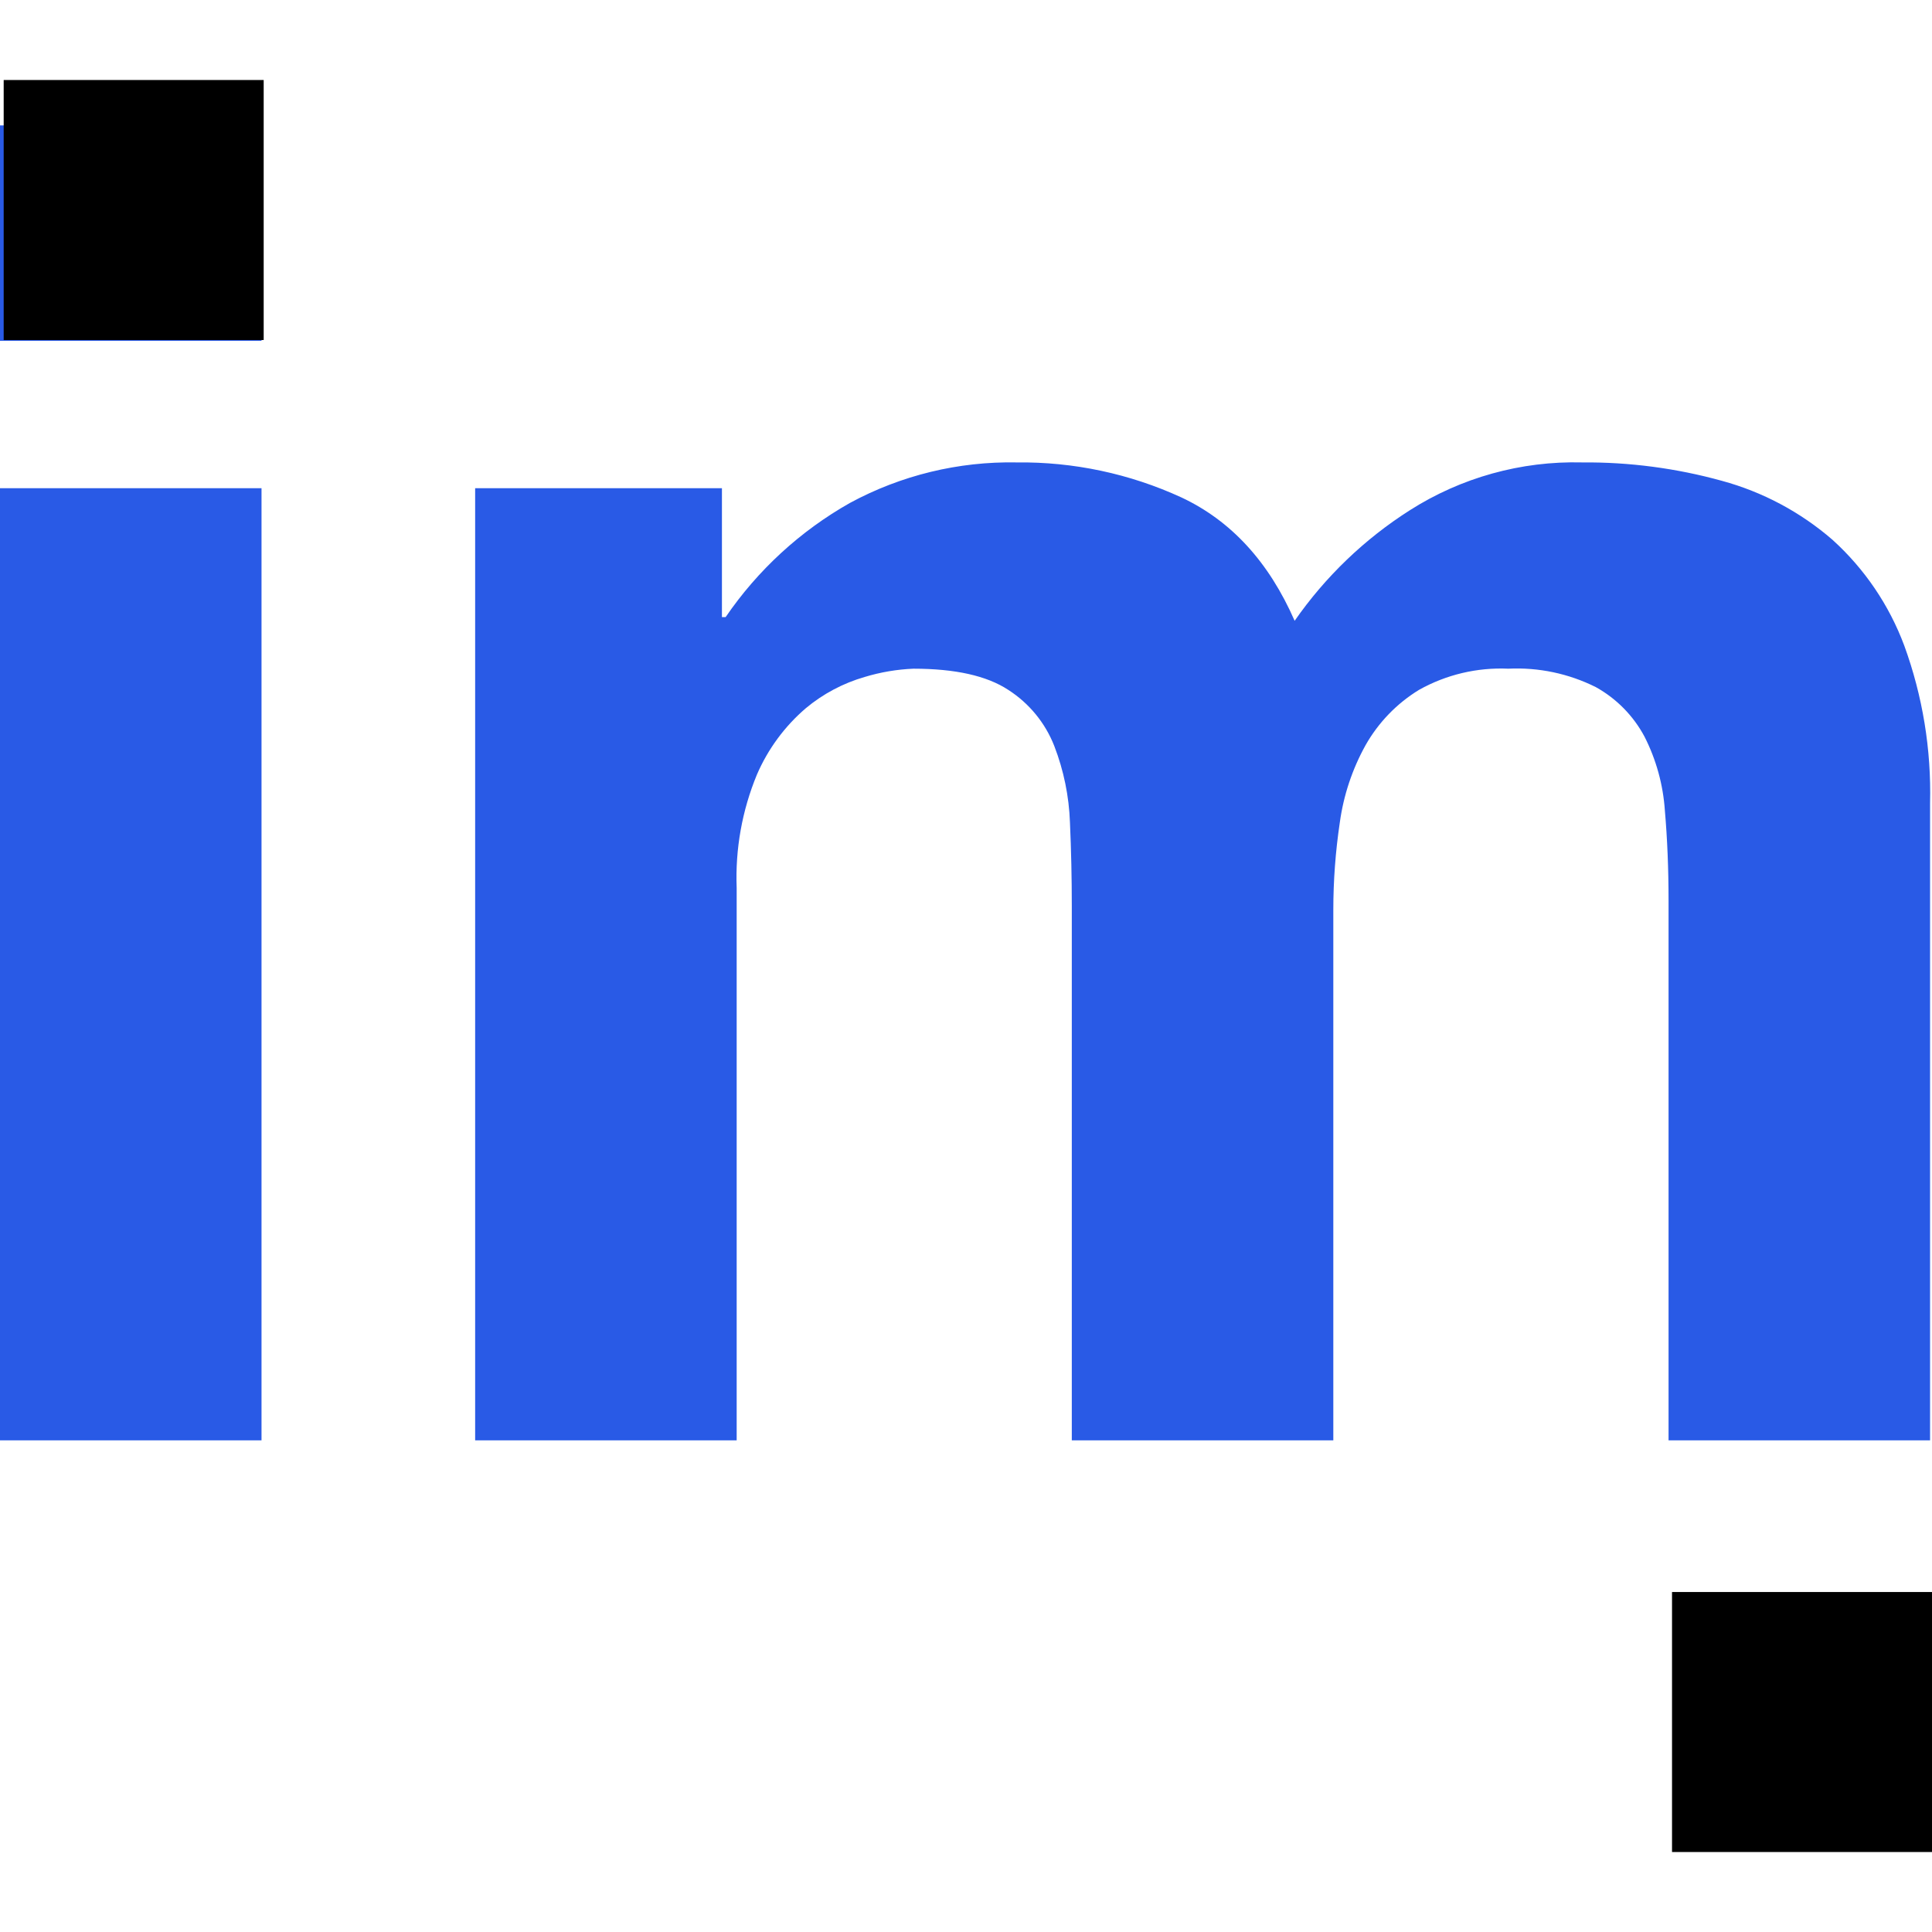
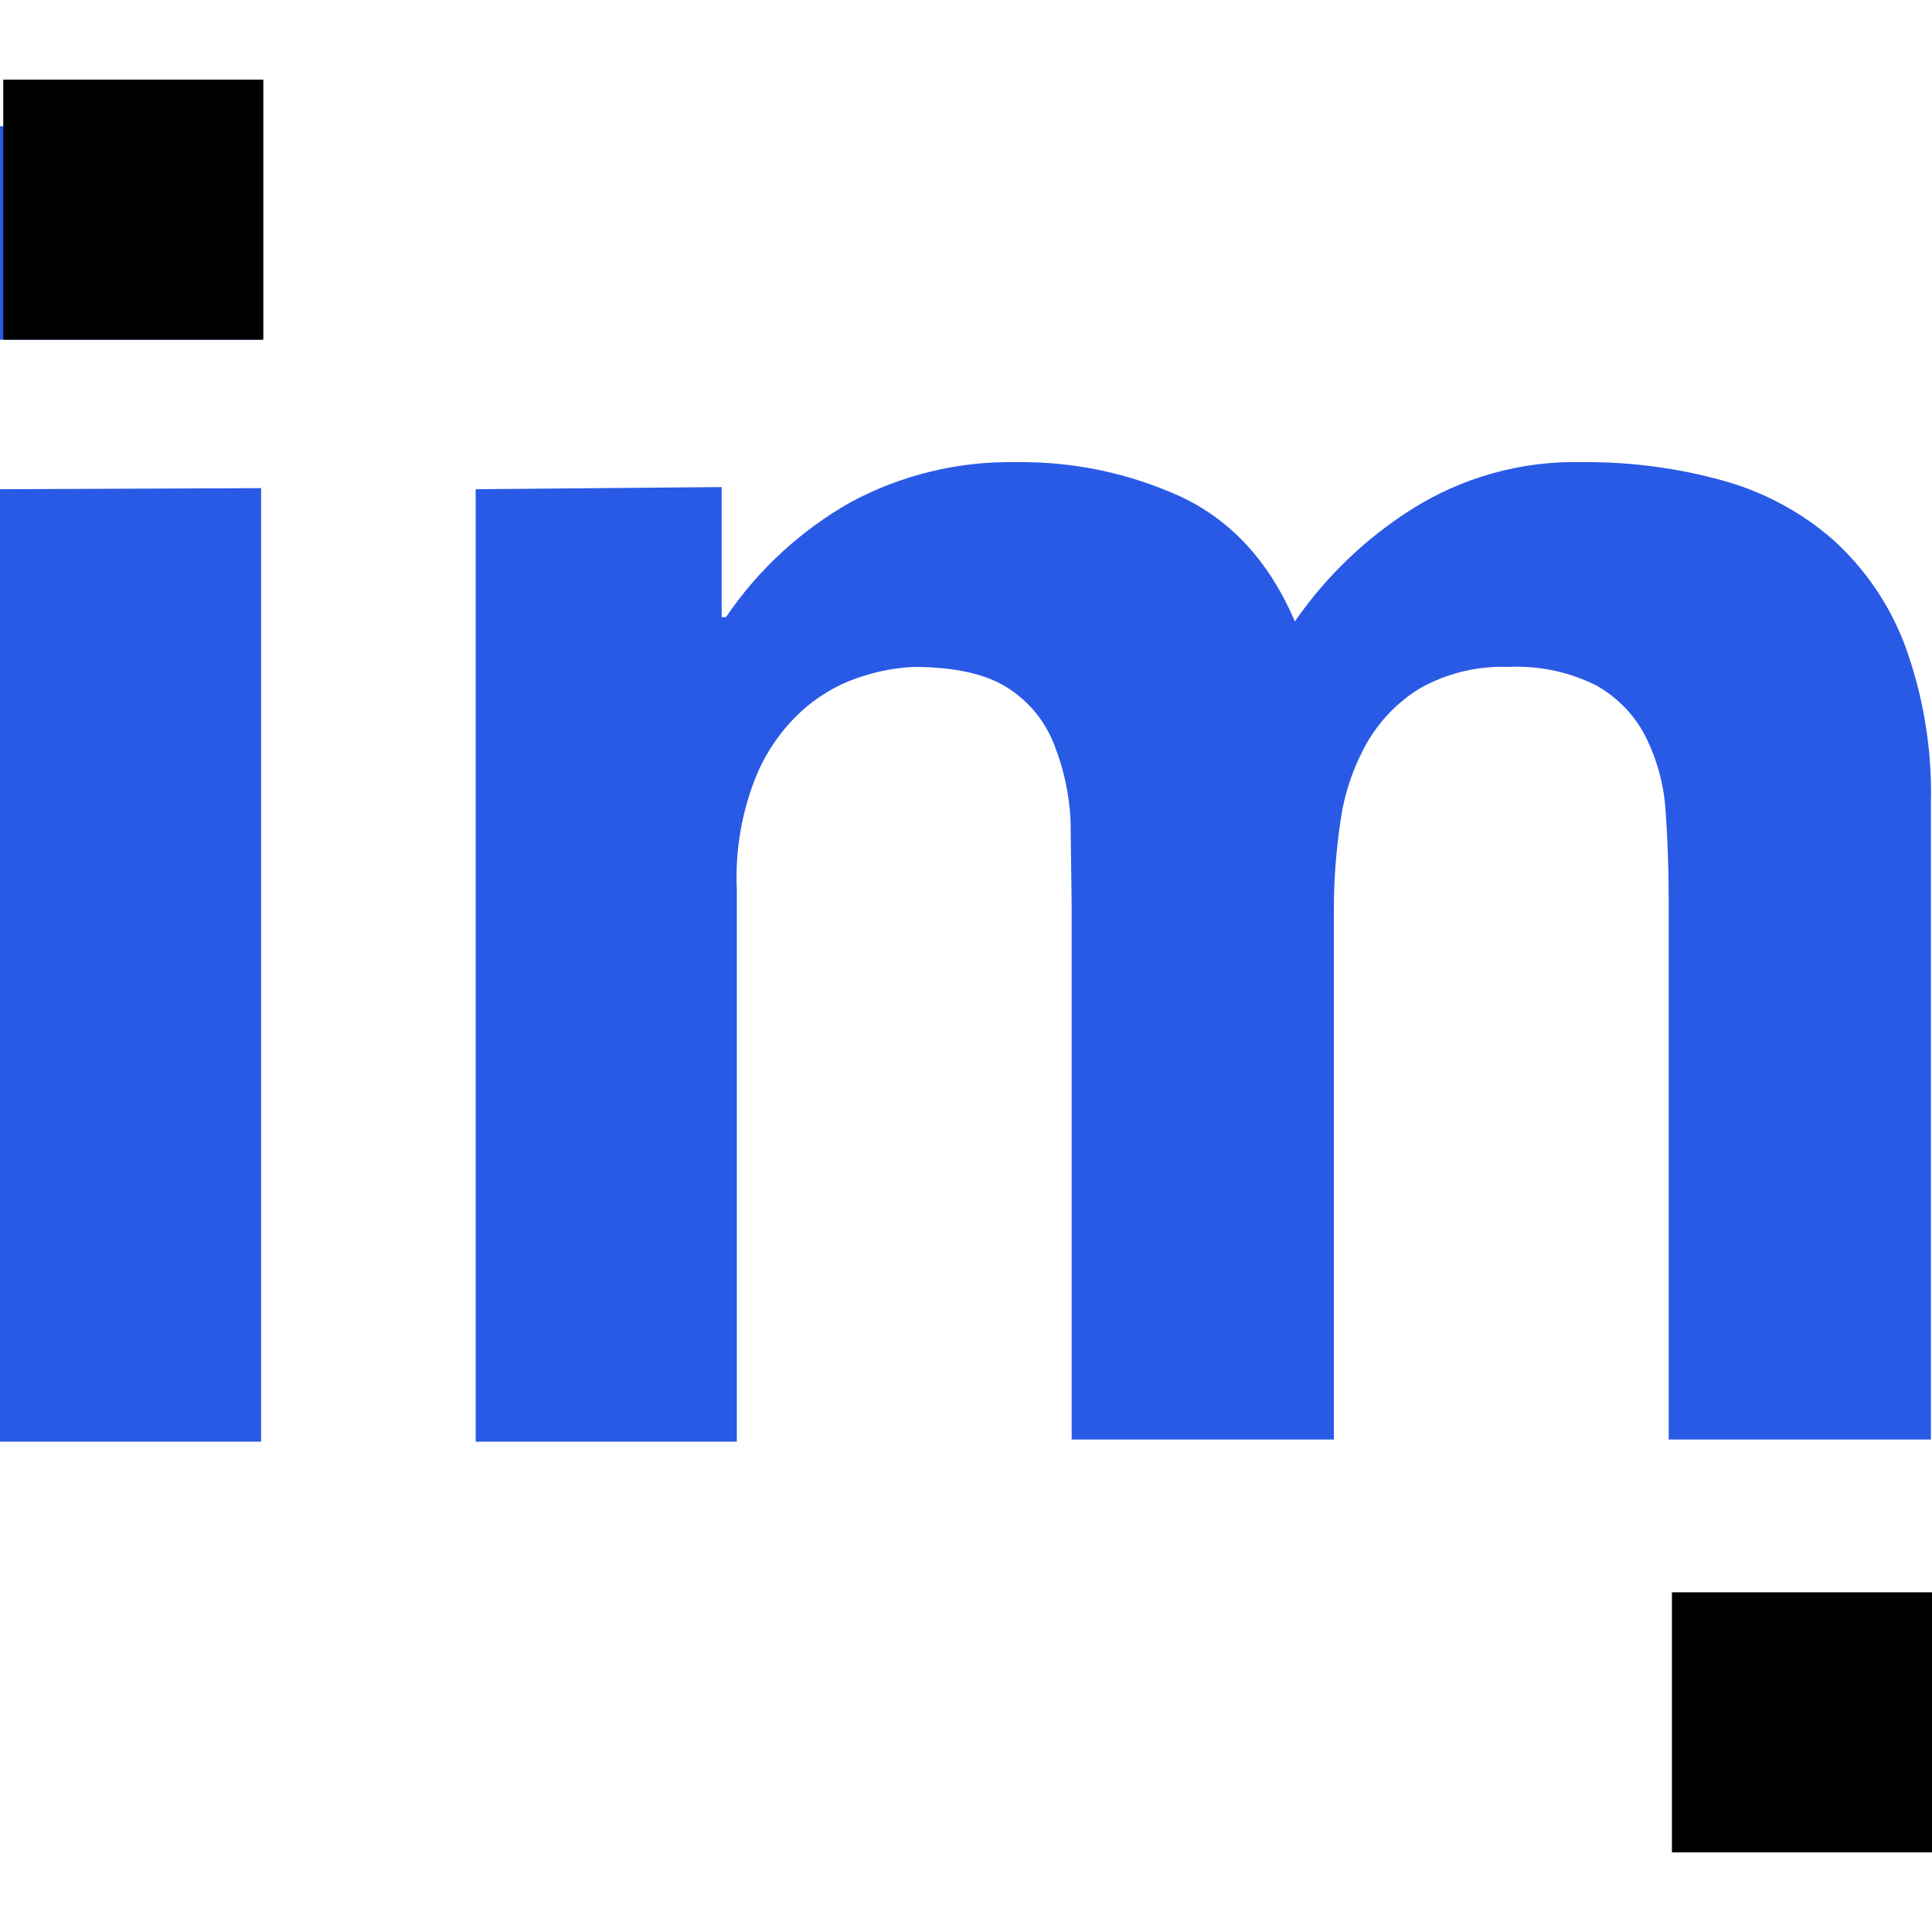
- <svg xmlns="http://www.w3.org/2000/svg" width="32" height="32" viewBox="0 0 178.338 163.568">
-   <g transform="translate(-160.86 -168.43)">
-     <path d="M34-101.49v-19.89H9.86v19.89ZM9.86-87.89V0H34V-87.89Zm43.86,0V0H77.86V-51a24.843,24.843,0,0,1,1.87-10.455,16.88,16.88,0,0,1,4.505-6.12,14.951,14.951,0,0,1,5.44-2.89,18.09,18.09,0,0,1,4.5-.765q5.78,0,8.755,1.955a10.85,10.85,0,0,1,4.25,5.185,21.711,21.711,0,0,1,1.445,7.055q.17,3.825.17,7.735V0h24.14V-48.96a54.741,54.741,0,0,1,.6-8.075,20.422,20.422,0,0,1,2.38-7.14,14.164,14.164,0,0,1,4.93-5.1,15.442,15.442,0,0,1,8.245-1.955,16.294,16.294,0,0,1,8.075,1.7,11.322,11.322,0,0,1,4.505,4.59,17.678,17.678,0,0,1,1.87,6.8q.34,3.91.34,8.33V0h24.14V-58.82a39.64,39.64,0,0,0-2.38-14.535,24.921,24.921,0,0,0-6.63-9.775,26.01,26.01,0,0,0-10.2-5.44,46.875,46.875,0,0,0-12.92-1.7,28.248,28.248,0,0,0-15.9,4.42,37.416,37.416,0,0,0-10.625,10.2q-3.57-8.16-10.455-11.39A35.377,35.377,0,0,0,103.7-90.27a31.083,31.083,0,0,0-15.385,3.74A34.377,34.377,0,0,0,76.84-75.99H76.5v-11.9Z" transform="translate(151 294)" fill="#295ae6" />
-     <path d="M161.2,164.43v24h24v-24Z" transform="translate(154 143.57)" />
-     <path d="M161.2,164.43v24h24v-24Z" transform="translate(0 4)" />
-   </g>
+ <svg xmlns="http://www.w3.org/2000/svg" width="32" height="32" viewBox="0 0 178.3 163.6">
+   <path d="M24.1 24V4.3H0V24zM0 37.8v87.9h24.1v-88zm43.9 0v87.9H68v-51A24.8 24.8 0 0169.9 64a16.9 16.9 0 014.5-6.1 15 15 0 015.4-2.9 18 18 0 014.5-.8q5.8 0 8.8 2a10.8 10.8 0 014.2 5.2 21.7 21.7 0 011.5 7l.1 7.8v49.3h24.2v-49a54.7 54.7 0 01.6-8 20.4 20.4 0 012.4-7.2 14.2 14.2 0 014.9-5.1 15.4 15.4 0 018.2-2 16.3 16.3 0 018.1 1.7 11.3 11.3 0 014.5 4.6 17.7 17.7 0 011.9 6.8q.3 4 .3 8.4v49.8h24.2V66.7a39.6 39.6 0 00-2.4-14.5 25 25 0 00-6.7-9.8A26 26 0 00159 37a46.9 46.9 0 00-12.9-1.7 28.2 28.2 0 00-15.9 4.4A37.4 37.4 0 00119.5 50Q116 41.8 109 38.5a35.4 35.4 0 00-15.2-3.2A31 31 0 0078.5 39 34.4 34.4 0 0067 49.6h-.4v-12z" fill="#295ae6" />
+   <path d="M154.3 139.6v24h24v-24zM.3 0v24h24V0z" />
</svg>
